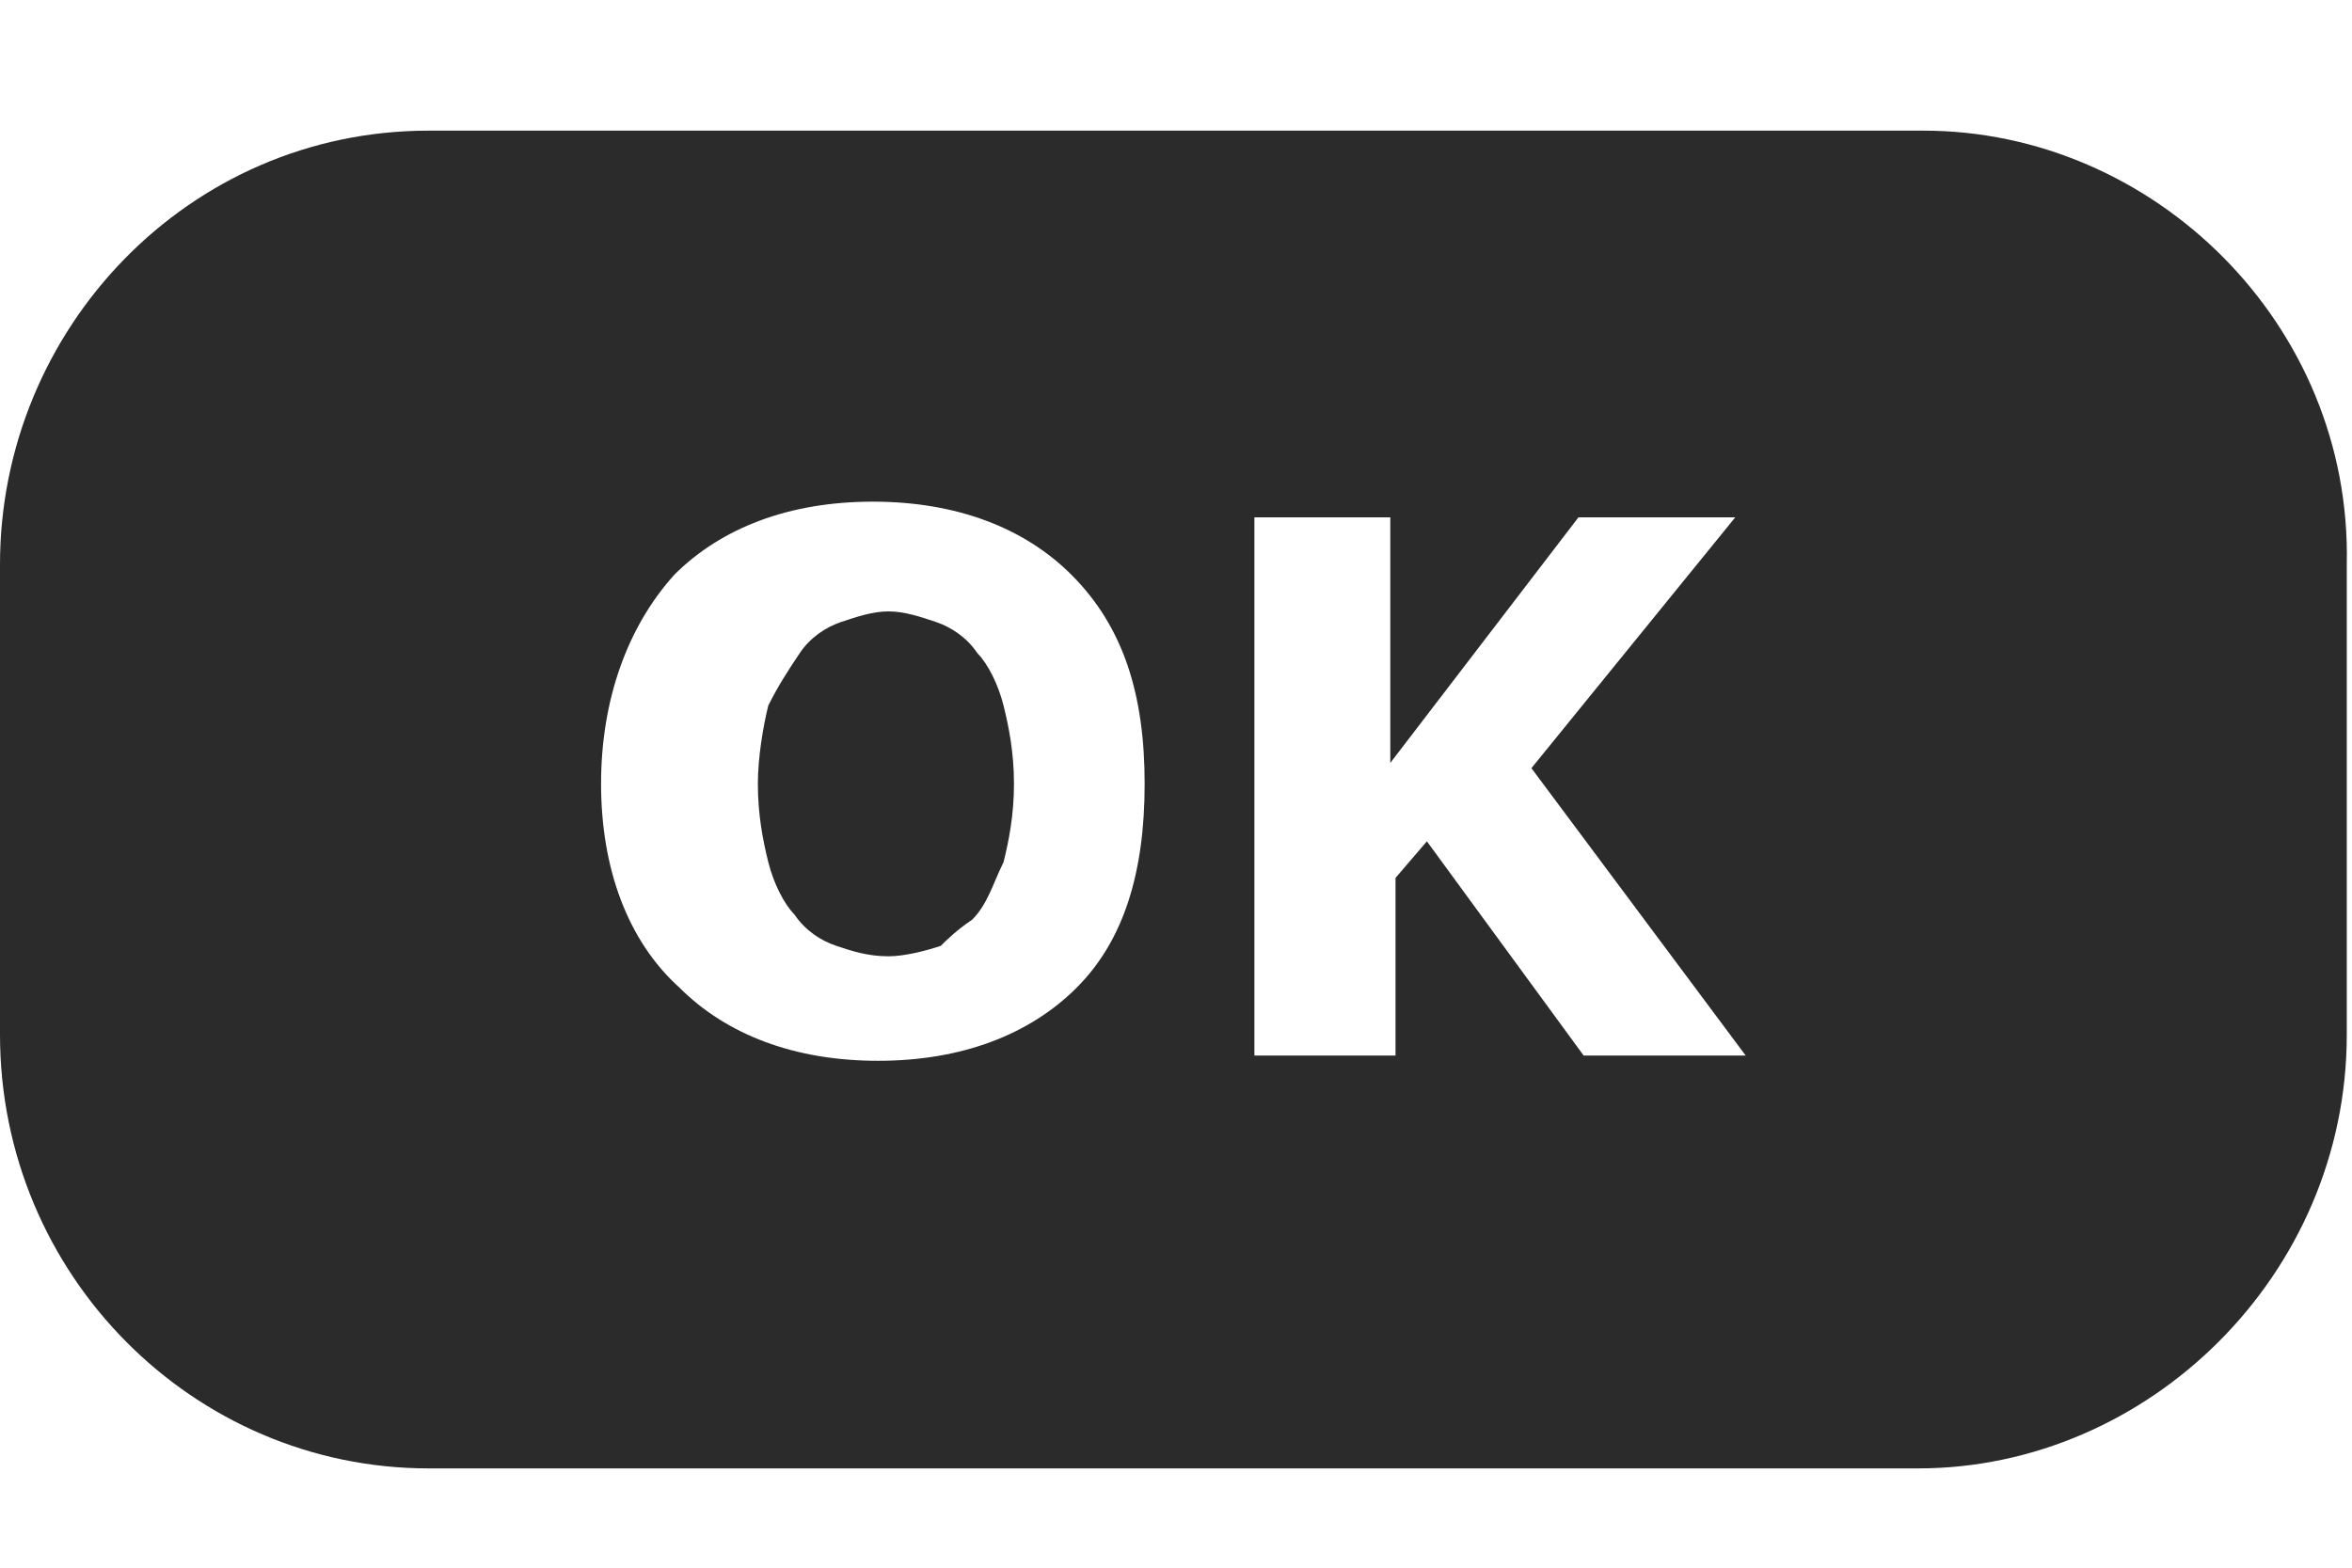
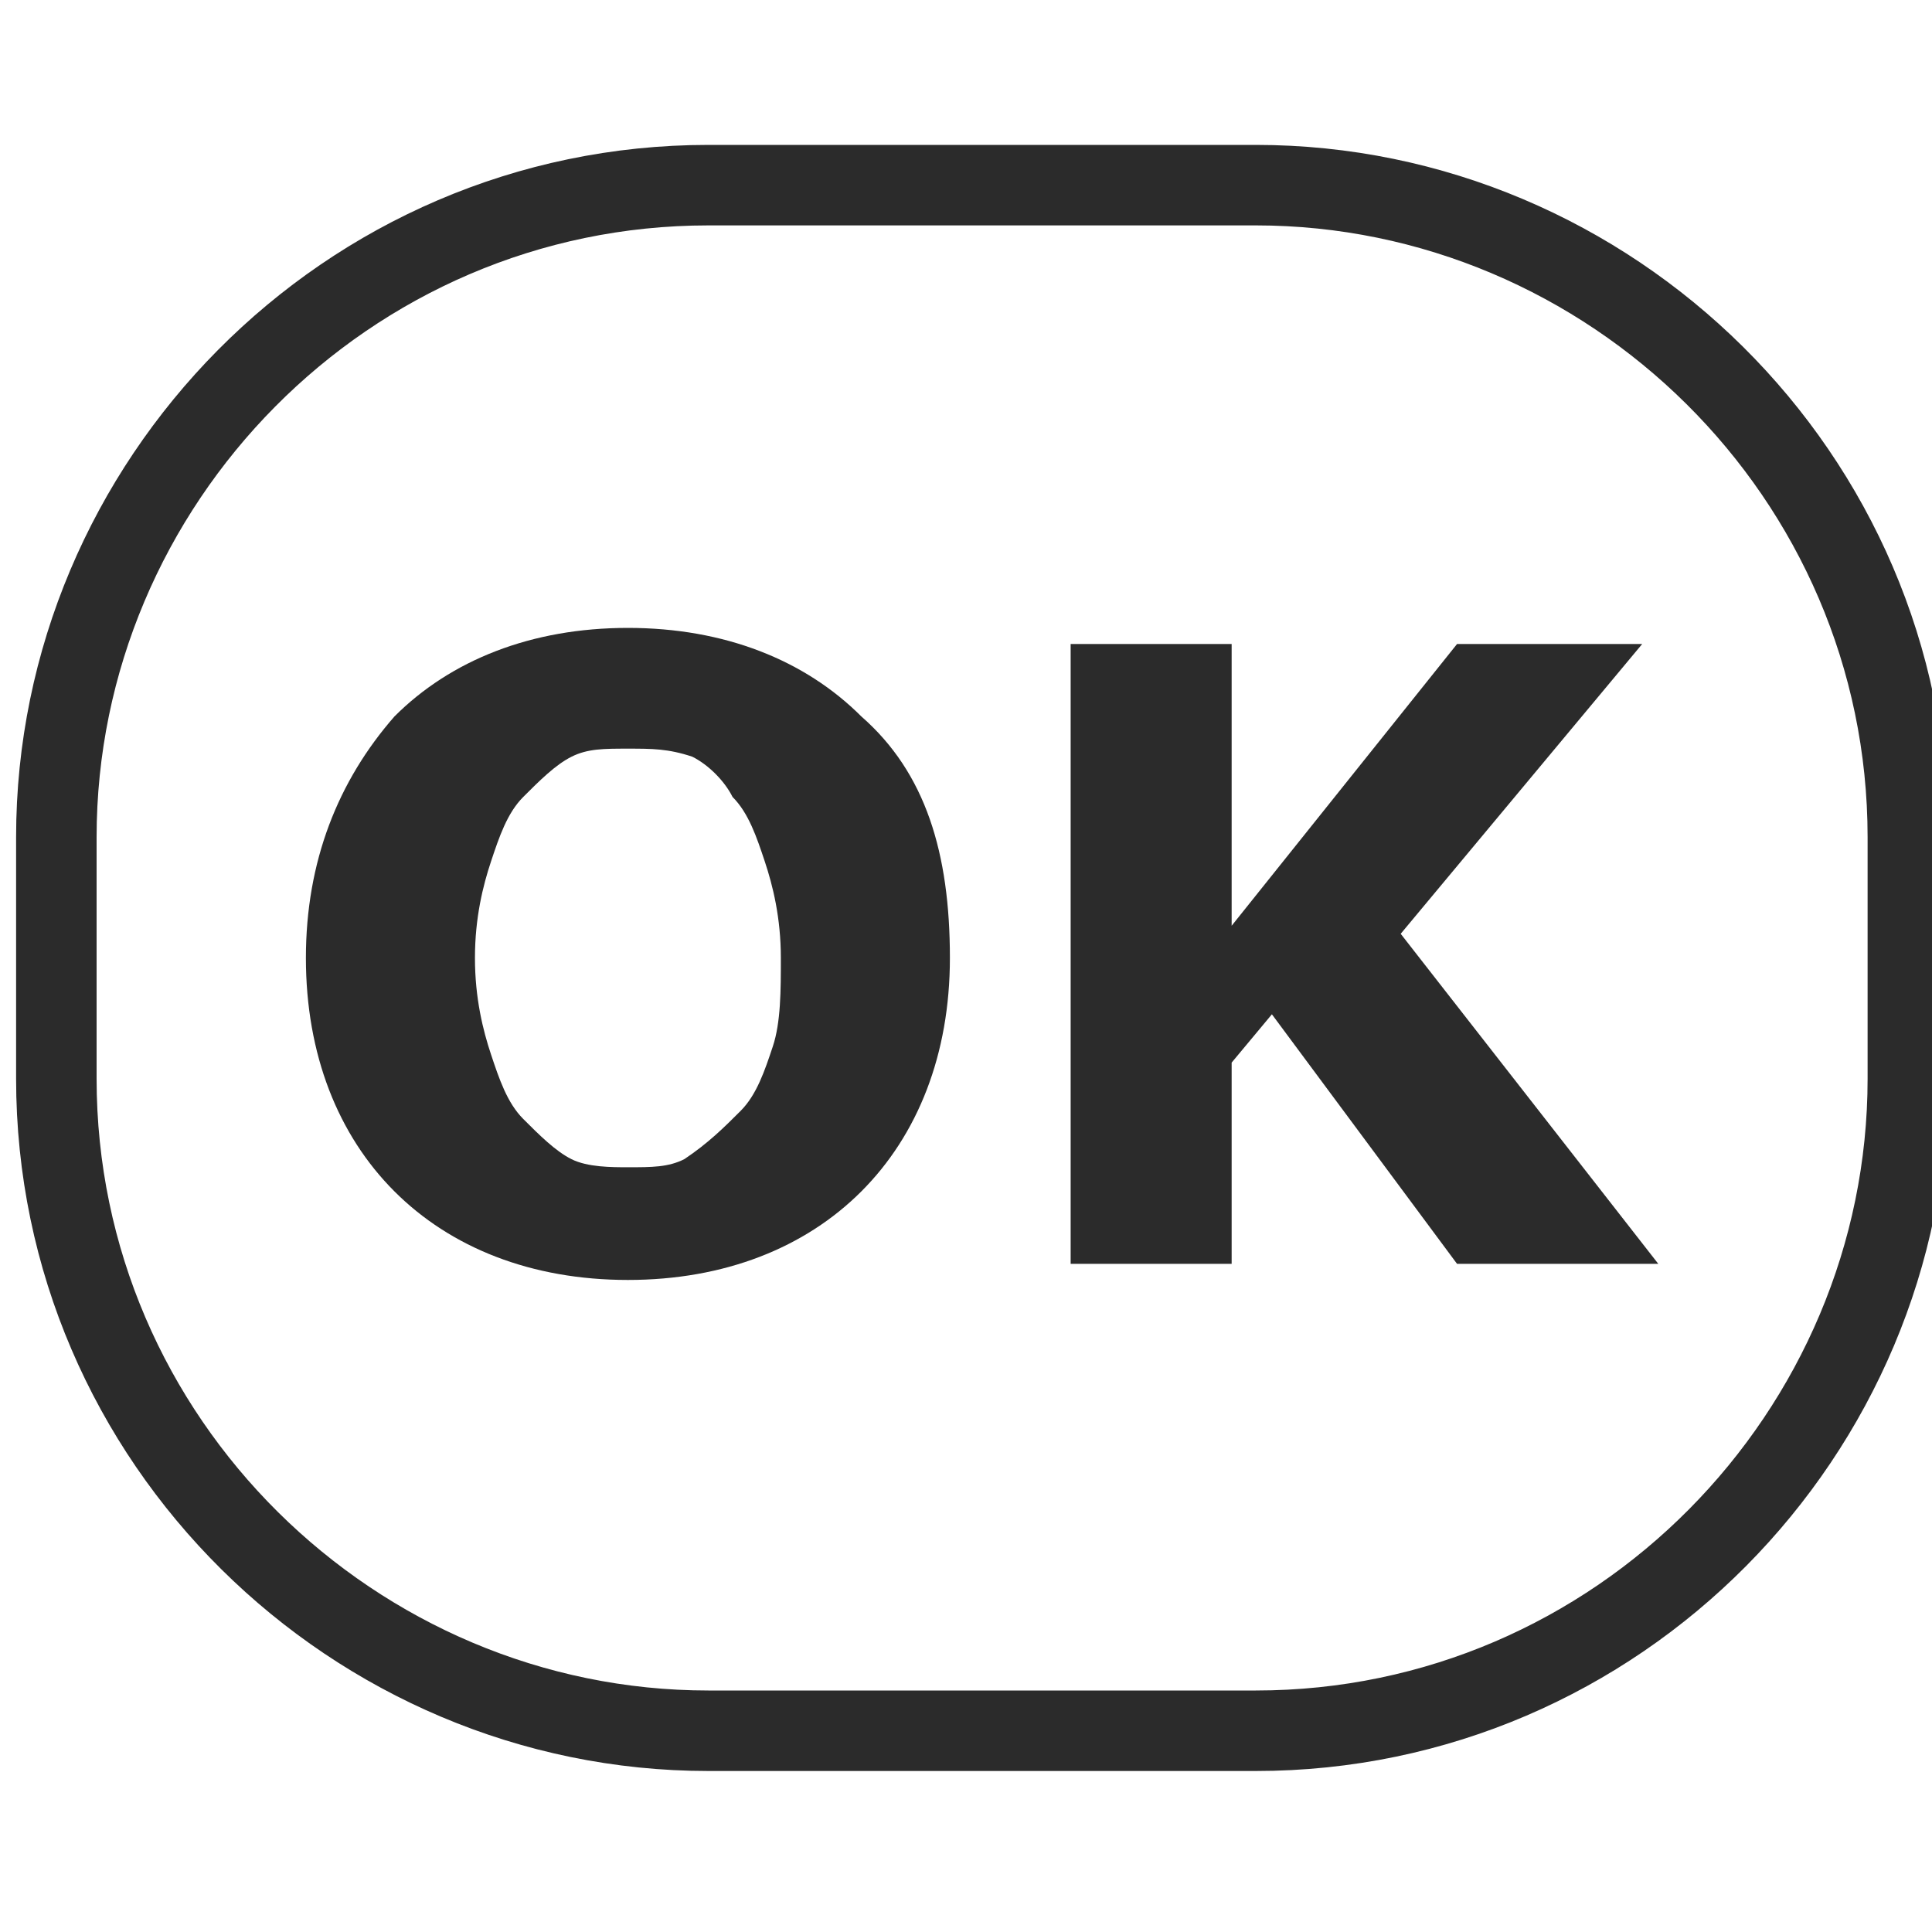
- <svg xmlns="http://www.w3.org/2000/svg" version="1.1" id="Layer_1" x="0px" y="0px" viewBox="0 0 45 30" style="enable-background:new 0 0 45 30;" xml:space="preserve">
+ <svg xmlns="http://www.w3.org/2000/svg" version="1.1" id="Layer_1" x="0px" y="0px" viewBox="0 0 24 24" style="enable-background:new 0 0 24 24;" xml:space="preserve">
  <style type="text/css">
- 	.st0{display:none;fill:#2B2B2B;}
+ 	.st0{fill:none;stroke:#2B2B2B;stroke-miterlimit:10;}
	.st1{fill:#2B2B2B;}
</style>
-   <path class="st0" d="M0.2,15.1h8.6v-1.9H0.2V15.1z M2.2,10.3h6.6V8.4H2.2V10.3z M2.2,19.8h6.6v-1.9H2.2V19.8z M36.8,22.6  c-0.2,0.2-0.3,0.4-0.3,0.7c0,0.2,0.1,0.5,0.3,0.7s0.4,0.3,0.7,0.3c0.2,0,0.5-0.1,0.7-0.3c0.2-0.2,0.3-0.4,0.3-0.7  c0-0.2-0.1-0.5-0.3-0.7C37.8,22.2,37.1,22.2,36.8,22.6z M39.9,8.4h-7.2V4.1H10.9v20.1H15c0.4,1.5,1.8,2.6,3.4,2.6s3-1.1,3.4-2.6H34  c0.4,1.5,1.8,2.6,3.4,2.6s3-1.1,3.4-2.6h3.7V16L39.9,8.4z M18.4,24.9c-0.9,0-1.7-0.7-1.7-1.7c0-0.9,0.7-1.7,1.7-1.7  c0.9,0,1.7,0.7,1.7,1.7C20.1,24.1,19.3,24.9,18.4,24.9z M30.8,22.3h-9c-0.4-1.5-1.8-2.6-3.4-2.6s-3,1.1-3.4,2.6h-2.2V6h18V22.3z   M40.3,12.7l1.7,2.7h-1.7V12.7z M37.5,24.9c-0.9,0-1.7-0.7-1.7-1.7c0-0.9,0.7-1.7,1.7-1.7s1.7,0.7,1.7,1.7  C39.1,24.1,38.4,24.9,37.5,24.9z M42.7,22.3h-1.8c-0.4-1.5-1.8-2.6-3.4-2.6c-1.6,0-3,1.1-3.4,2.6h-1.4v-12h5.7v6.9h4.3  C42.7,17.2,42.7,22.3,42.7,22.3z M17.7,22.6c-0.2,0.2-0.3,0.4-0.3,0.7c0,0.2,0.1,0.5,0.3,0.7c0.2,0.2,0.4,0.3,0.7,0.3  c0.3,0,0.5-0.1,0.7-0.3c0.2-0.2,0.3-0.4,0.3-0.7c0-0.2-0.1-0.5-0.3-0.7C18.7,22.2,18.1,22.2,17.7,22.6z M19,16.8  c0.6,0.3,1.4,0.7,2.6,0.8v0.9c0,0.1,0.1,0.2,0.2,0.2h0.5c0.1,0,0.2-0.1,0.2-0.2v-0.9c0.7-0.1,1.2-0.3,1.7-0.6  c0.6-0.5,0.9-1.1,0.9-1.9c0-0.9-0.4-1.5-1-1.8c-0.7-0.5-1.6-0.6-2.3-0.9c-0.6-0.2-1-0.4-1-0.9c0-0.2,0.1-0.4,0.3-0.6  c0.2-0.1,0.5-0.2,0.9-0.2c0.8,0,1.5,0.3,2,0.6c0.1,0.1,0.2,0,0.2-0.1l0.5-1.2c0.1-0.1,0-0.2-0.1-0.2c-0.5-0.3-1.2-0.5-2.2-0.6V8.3  c0-0.1-0.1-0.2-0.2-0.2h-0.5c-0.1,0-0.2,0.1-0.2,0.2v0.9c-0.7,0.1-1.3,0.3-1.7,0.6c-0.6,0.4-0.9,1-0.9,1.7c0,0.9,0.4,1.5,1,1.9  c0.7,0.4,1.5,0.6,2.1,0.8s1,0.5,1,1c0,0.2-0.1,0.5-0.3,0.7c-0.2,0.2-0.5,0.2-0.9,0.2c-0.9,0-1.6-0.4-2.2-0.7c-0.1-0.1-0.2,0-0.2,0.1  l-0.6,1.1C18.8,16.7,18.9,16.8,19,16.8z" />
+   <path class="st0" d="M15.6,21.5H8.8c-4.4,0-8.1-3.6-8.1-8.1v-3c0-4.4,3.6-8.1,8.1-8.1h6.8c4.4,0,8.1,3.6,8.1,8.1v3  C23.7,17.8,20.1,21.5,15.6,21.5z" />
  <g>
-     <path class="st1" d="M18.7,12.5c-0.2-0.3-0.5-0.5-0.8-0.6c-0.3-0.1-0.6-0.2-0.9-0.2c-0.3,0-0.6,0.1-0.9,0.2   c-0.3,0.1-0.6,0.3-0.8,0.6c-0.2,0.3-0.4,0.6-0.6,1c-0.1,0.4-0.2,1-0.2,1.5c0,0.6,0.1,1.1,0.2,1.5c0.1,0.4,0.3,0.8,0.5,1   c0.2,0.3,0.5,0.5,0.8,0.6c0.3,0.1,0.6,0.2,1,0.2c0.3,0,0.7-0.1,1-0.2c0.1-0.1,0.3-0.3,0.6-0.5c0.3-0.3,0.4-0.7,0.6-1.1   c0.1-0.4,0.2-0.9,0.2-1.5s-0.1-1.1-0.2-1.5C19.1,13.1,18.9,12.7,18.7,12.5z" />
-     <path class="st1" d="M36.8,2.5H8.2c-4.6,0-8.2,3.8-8.2,8.3v9c0,4.6,3.7,8.3,8.2,8.3h28.5c4.4,0,8.2-3.7,8.2-8.3v-9   C45,6.2,41.2,2.5,36.8,2.5z M20.6,18.9c-0.9,0.9-2.2,1.4-3.8,1.4c-1.6,0-2.9-0.5-3.8-1.4C12,18,11.5,16.6,11.5,15s0.5-3,1.4-4   c0.9-0.9,2.2-1.4,3.8-1.4c1.6,0,2.9,0.5,3.8,1.4c1,1,1.4,2.3,1.4,4S21.5,18,20.6,18.9z M30.3,20.2l-3-4.1l-0.6,0.7v3.4H24V9.9h2.6   v4.7l3.6-4.7h3l-3.9,4.8l4.1,5.5H30.3z" />
+     <path class="st1" d="M11.8,11.9c0,1.2-0.4,2.2-1.1,2.9c-0.7,0.7-1.7,1.1-2.9,1.1c-1.2,0-2.2-0.4-2.9-1.1c-0.7-0.7-1.1-1.7-1.1-2.9   c0-1.2,0.4-2.2,1.1-3c0.7-0.7,1.7-1.1,2.9-1.1c1.2,0,2.2,0.4,2.9,1.1C11.5,9.6,11.8,10.6,11.8,11.9z M9.2,13.8   c0.2-0.2,0.3-0.5,0.4-0.8c0.1-0.3,0.1-0.7,0.1-1.1c0-0.5-0.1-0.9-0.2-1.2s-0.2-0.6-0.4-0.8C9,9.7,8.8,9.5,8.6,9.4   C8.3,9.3,8.1,9.3,7.8,9.3c-0.3,0-0.5,0-0.7,0.1C6.9,9.5,6.7,9.7,6.5,9.9c-0.2,0.2-0.3,0.5-0.4,0.8C6,11,5.9,11.4,5.9,11.9   c0,0.5,0.1,0.9,0.2,1.2c0.1,0.3,0.2,0.6,0.4,0.8c0.2,0.2,0.4,0.4,0.6,0.5s0.5,0.1,0.7,0.1c0.3,0,0.5,0,0.7-0.1   C8.8,14.2,9,14,9.2,13.8z" />
+     <path class="st1" d="M20.6,15.7h-2.5l-2.3-3.1l-0.5,0.6v2.5h-2V8h2v3.5L18.1,8h2.3l-3,3.6L20.6,15.7z" />
  </g>
</svg>
